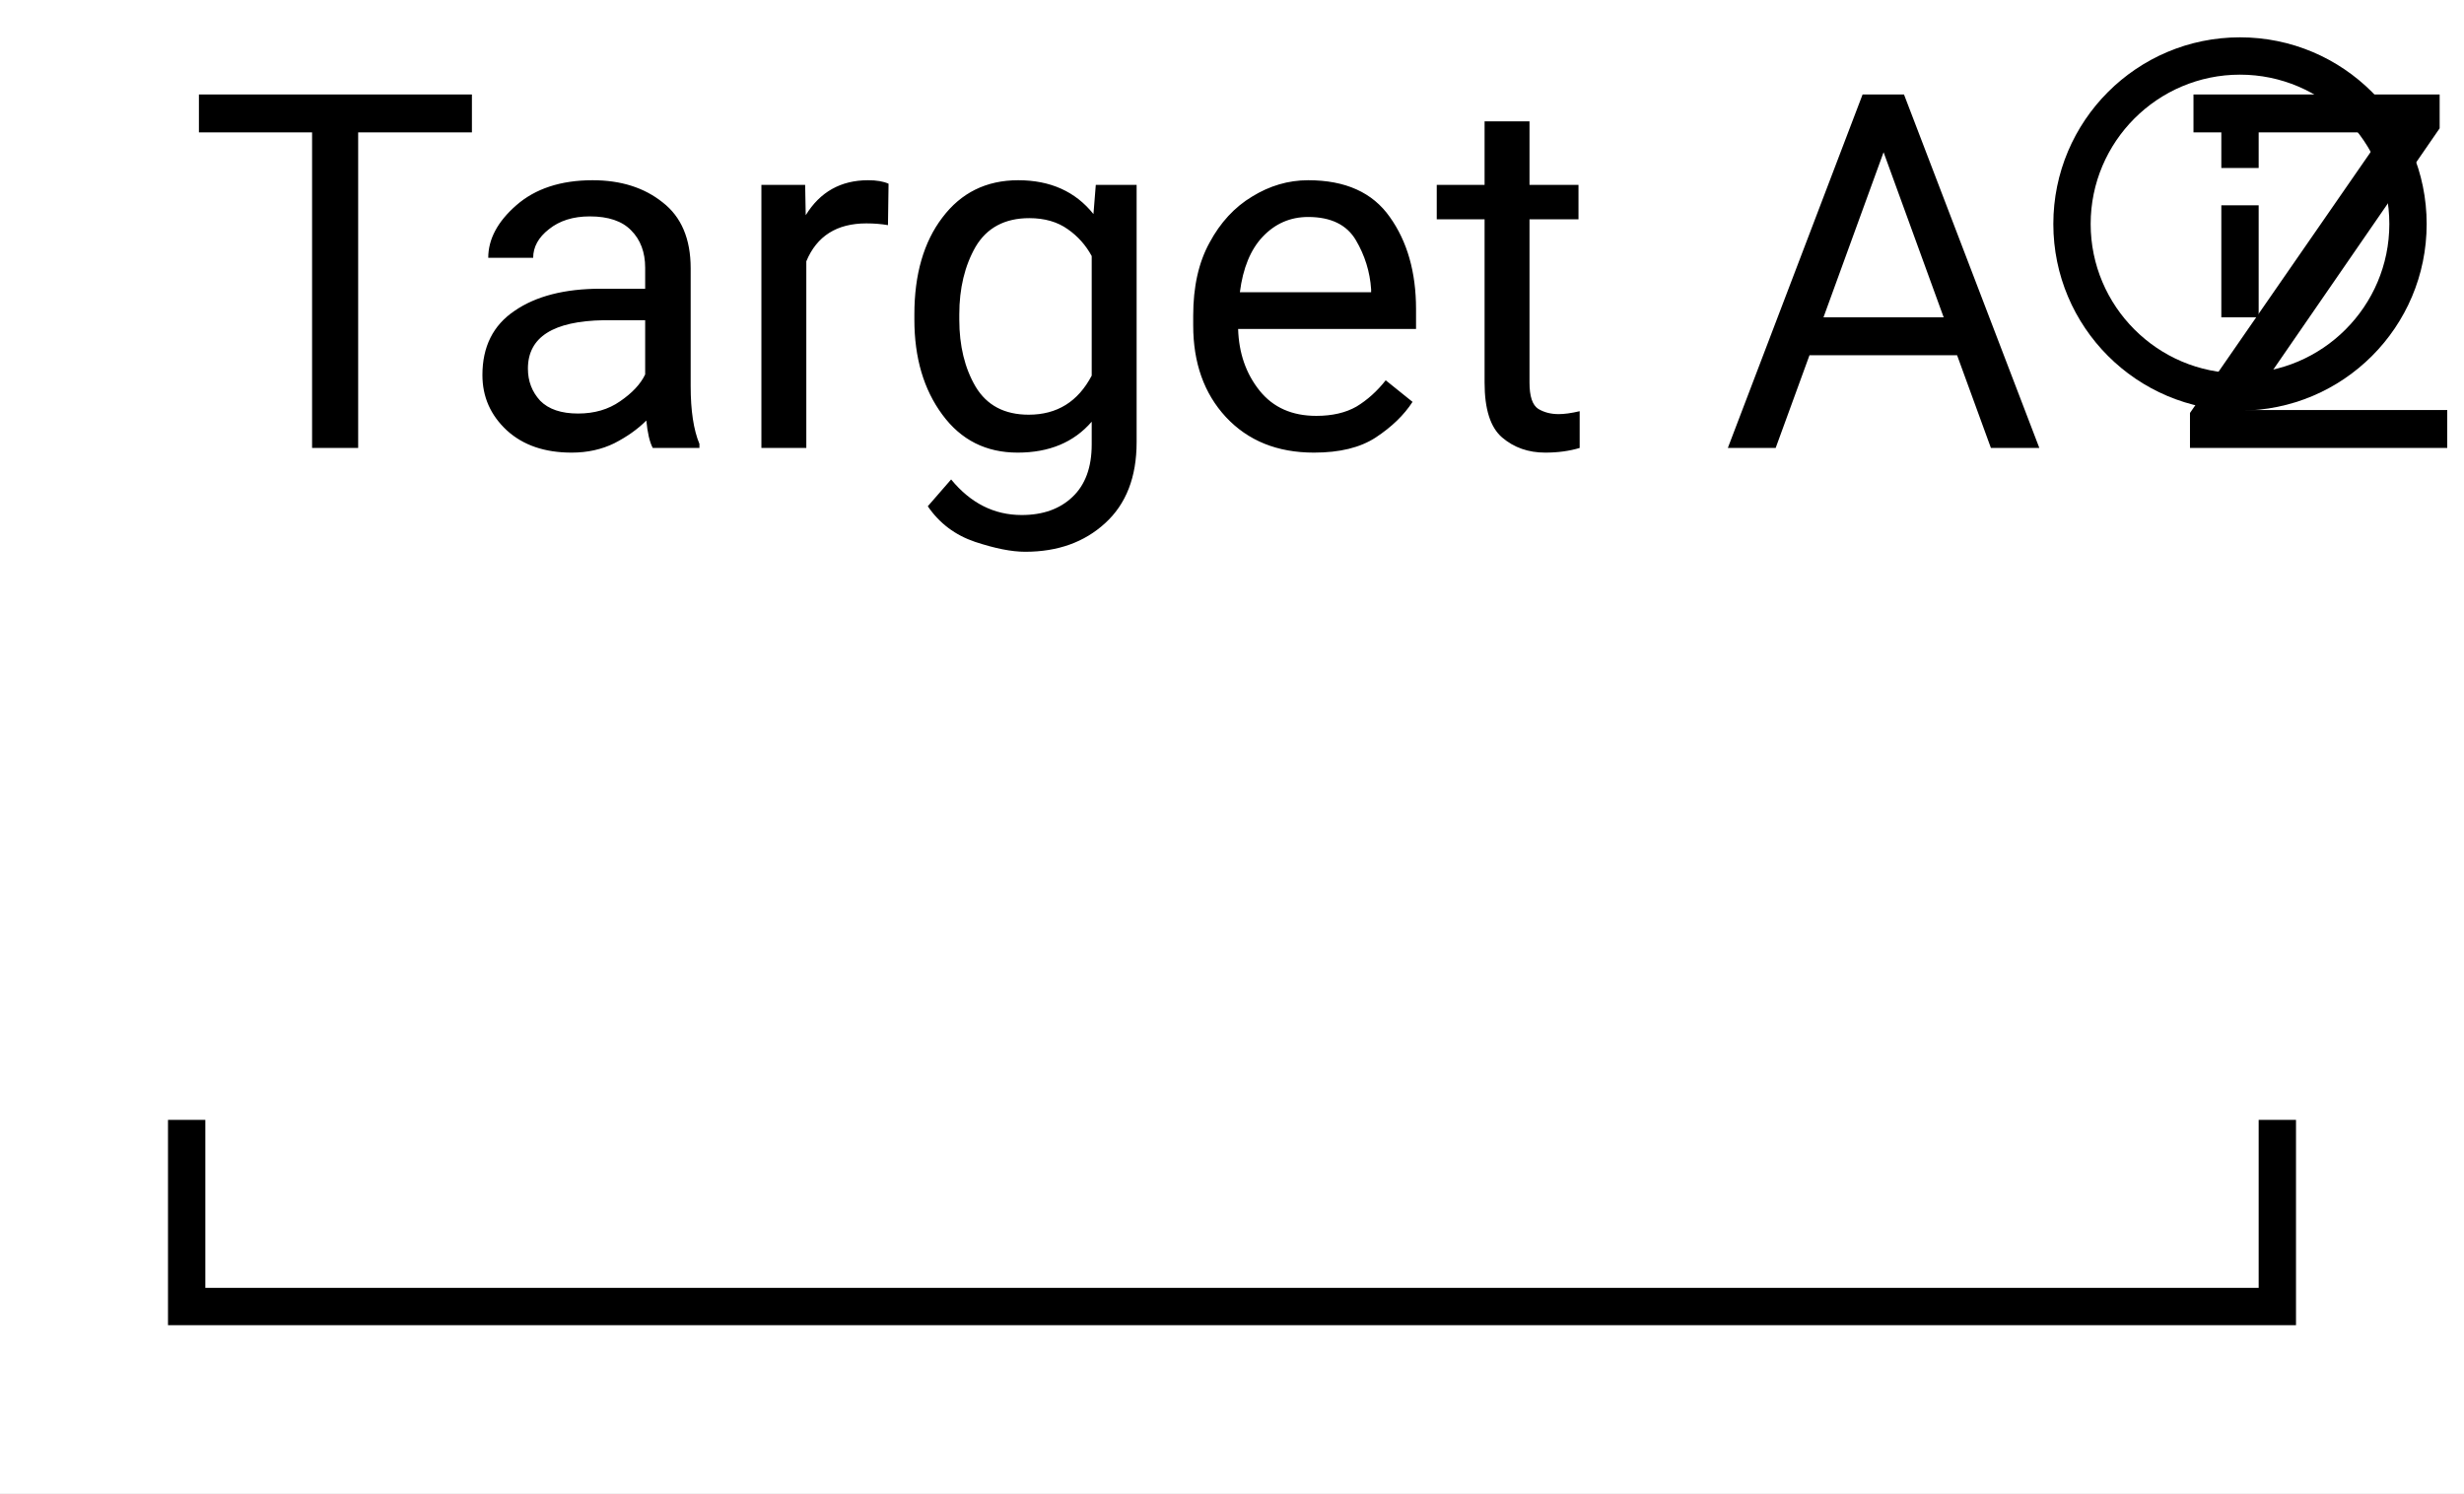
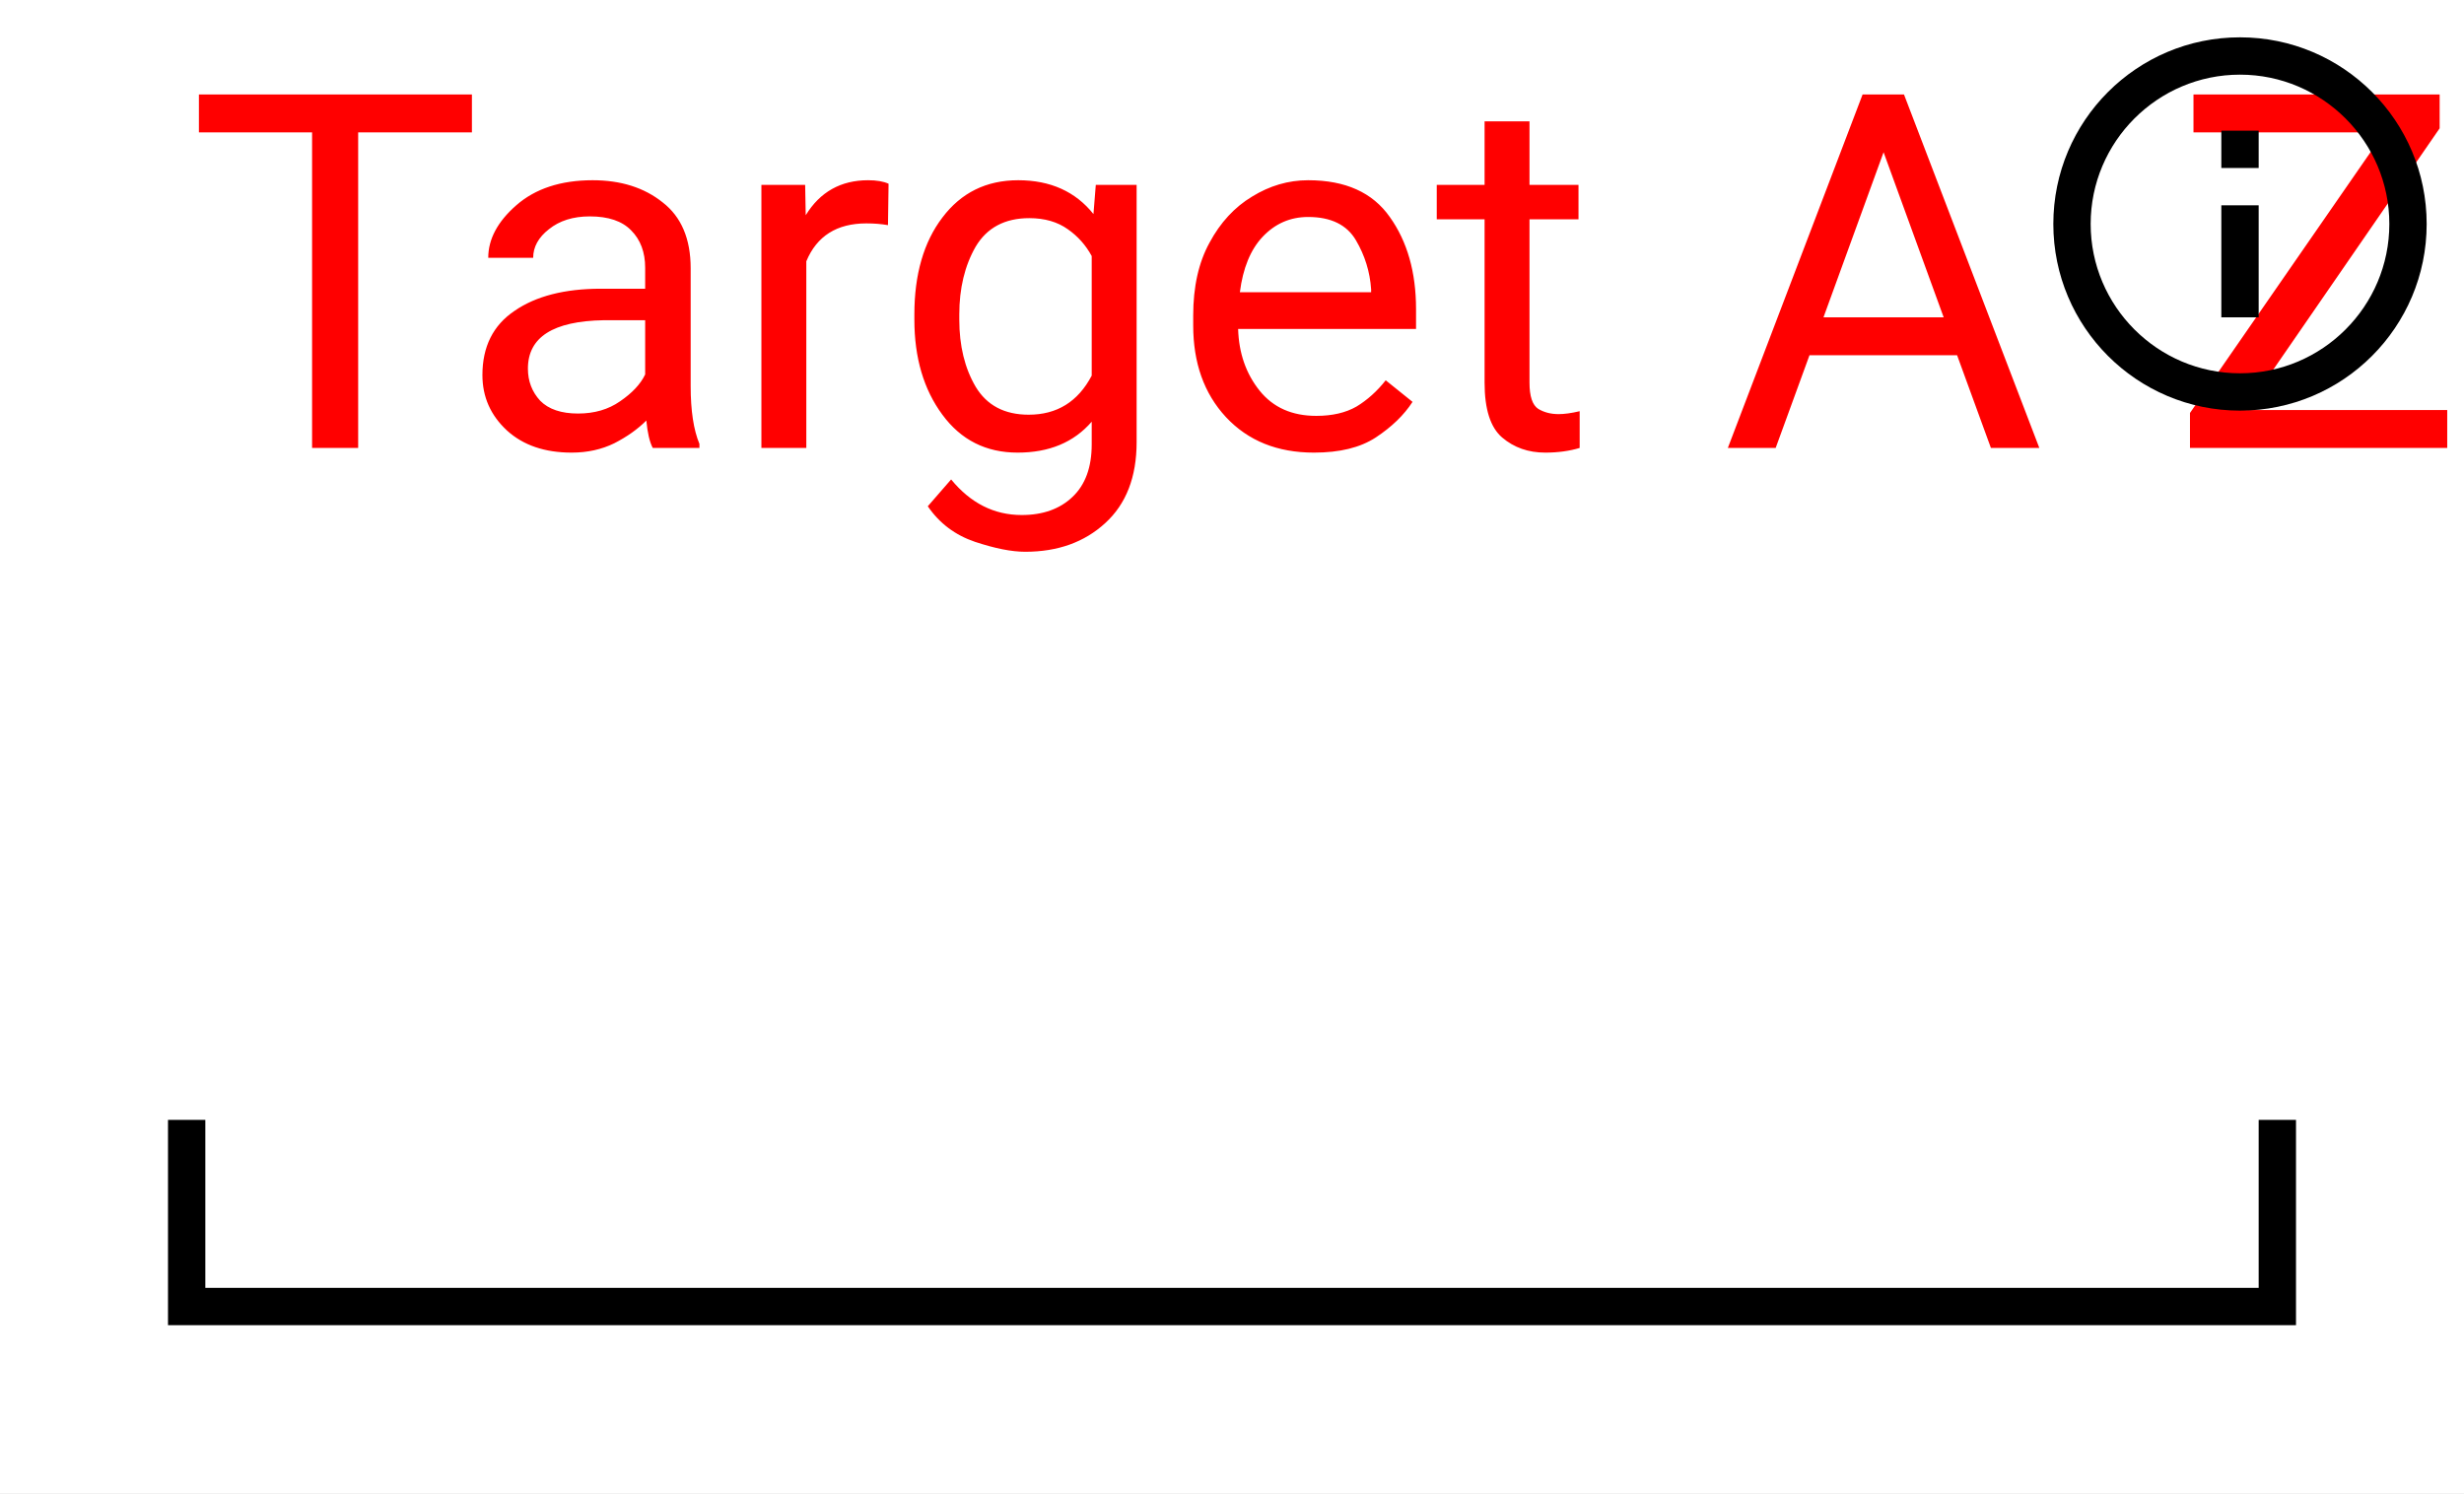
<svg xmlns="http://www.w3.org/2000/svg" width="66" height="40" version="1.1">
  <style>
@font-face {
    font-family: 'Roboto';
    src: url('/usr/share/fonts/truetype/roboto/Roboto.ttf') format('truetype');
    font-weight: normal;
    font-style: normal;
}

</style>
  <rect x="0" y="0" width="66" height="40" fill="white" stroke-width="0" />
  <path d="M 5 30 L 5 35 L 61 35 L 61 30" stroke="black" fill="white" stroke-width="1" />
-   <text x="5" y="12" font-family="Roboto" font-size="10pt" fill="black"> Target A Z </text>
- stroke black
- fill black
+   <text x="5" y="12" font-family="Roboto" font-size="10pt" fill="red"> Target A Z </text>
+ stroke red
+ fill red
stroke-width 0
stroke-opacity 0
font-size 16
<g transform="translate(54,0) scale(.5)">
    <path width="20" height="20" x="26" y="4" d="M11,9H13V7H11M12,20C7.59,20 4,16.41 4,12C4,7.59 7.59,4 12,4C16.41,4 20,7.59 20,12C20,16.41 16.41,20 12,20M12,2A10,10 0 0,0 2,12A10,10 0 0,0 12,22A10,10 0 0,0 22,12A10,10 0 0,0 12,2M11,17H13V11H11V17Z" />
  </g>
</svg>
